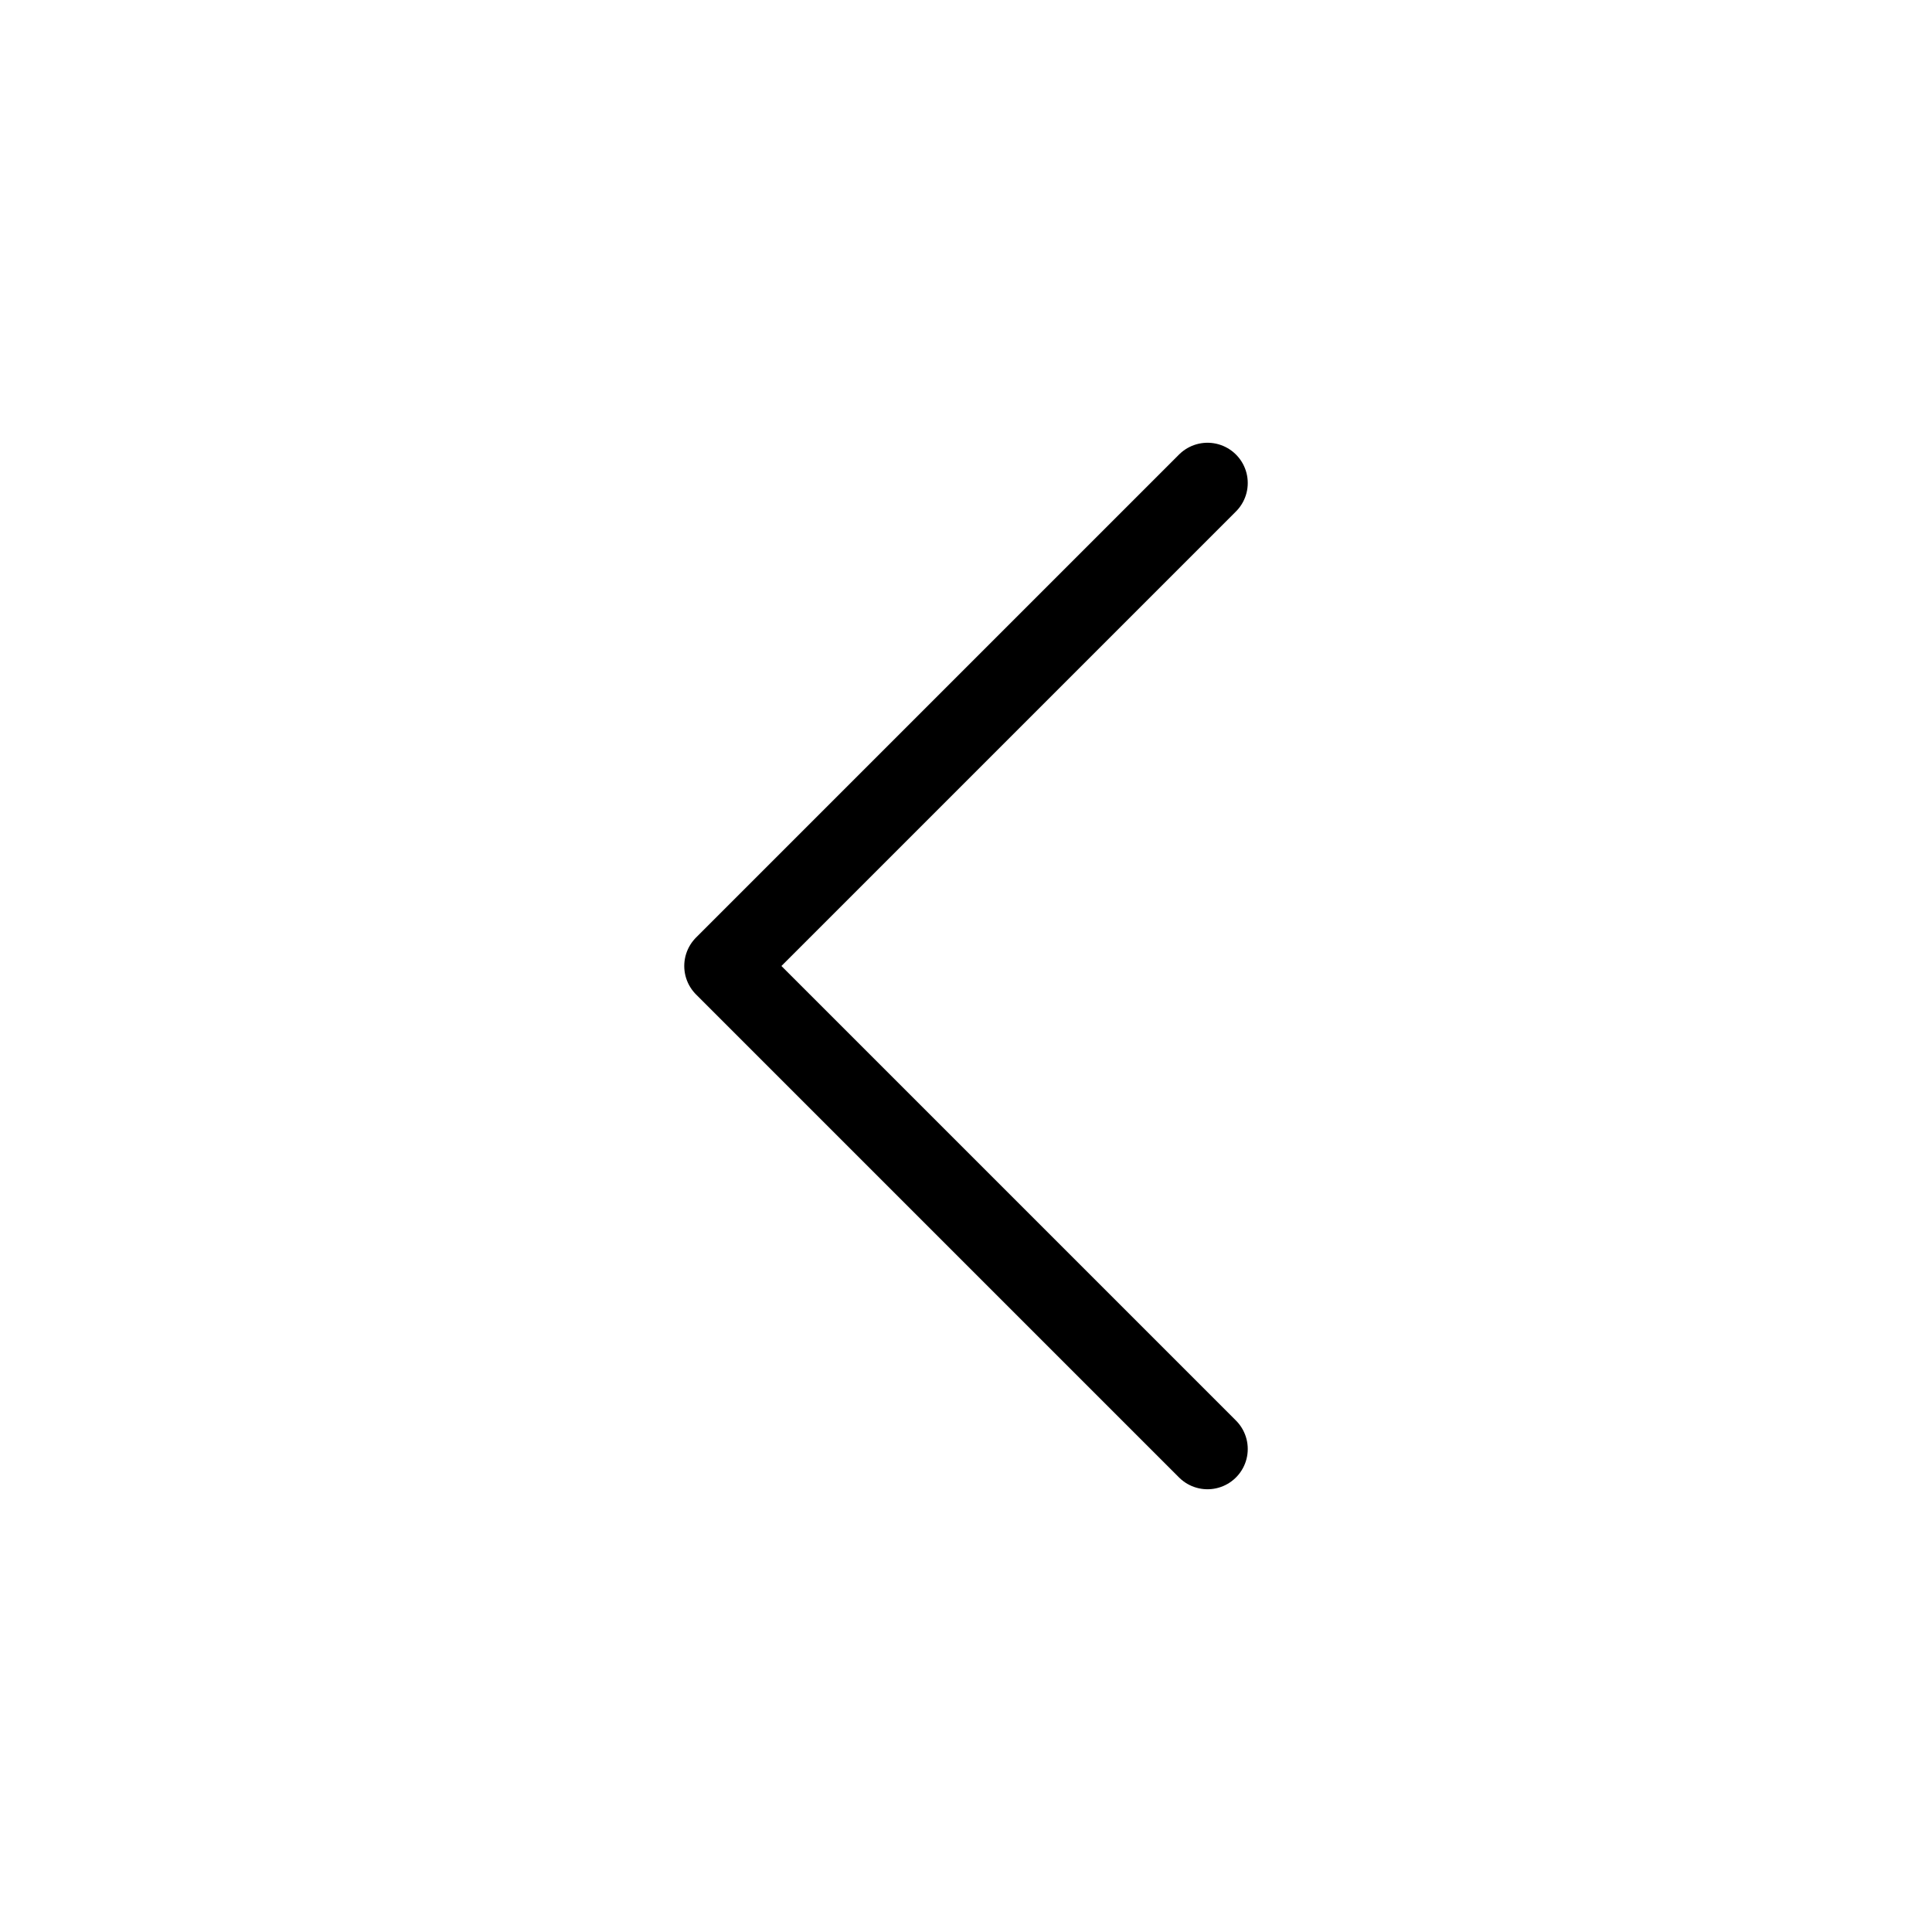
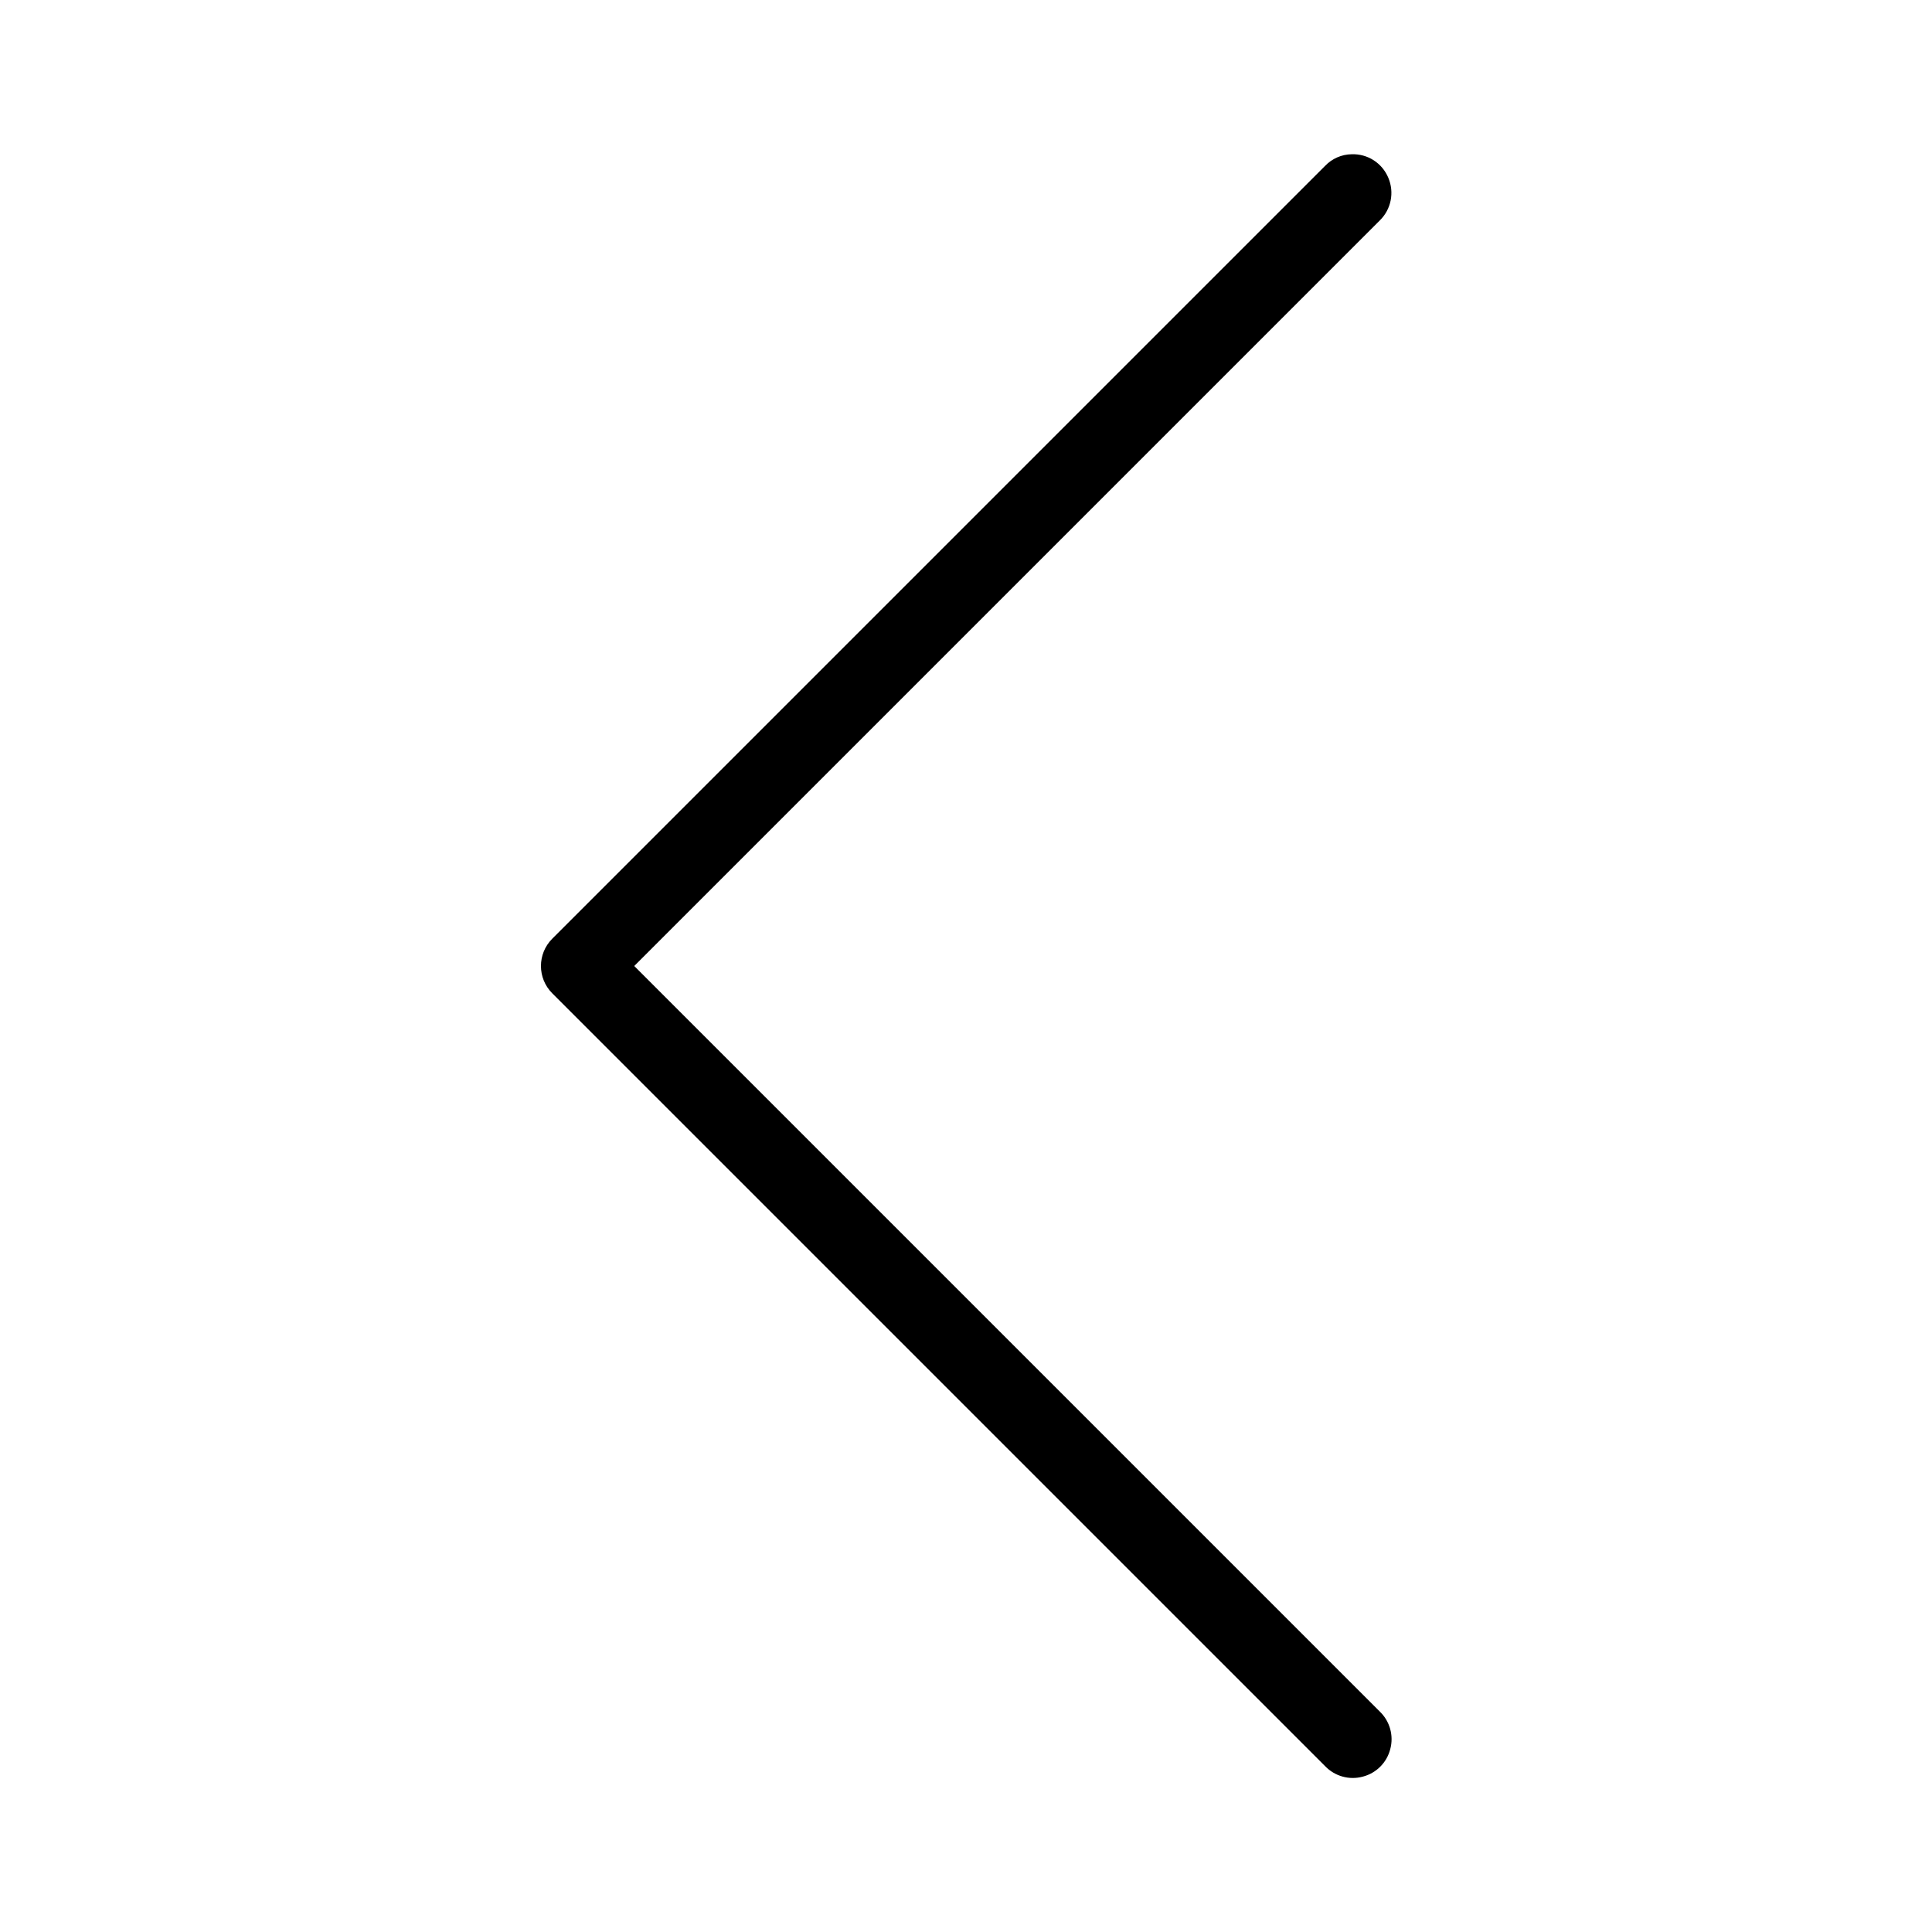
- <svg xmlns="http://www.w3.org/2000/svg" width="24" height="24" viewBox="0 0 24 24" fill="none" stroke="currentColor" stroke-width="1" stroke-linecap="round" stroke-linejoin="round" class="lucide lucide-chevron-left">
-   <path d="m15 18-6-6 6-6" />
+ <svg xmlns="http://www.w3.org/2000/svg" viewBox="0 0 50 50" width="24px" height="24px">
+   <path d="M 34.98 3.992 C 34.719 3.996 34.473 4.105 34.293 4.293 L 14.293 24.293 C 13.902 24.684 13.902 25.316 14.293 25.707 L 34.293 45.707 C 34.543 45.969 34.918 46.074 35.266 45.98 C 35.617 45.891 35.891 45.617 35.98 45.266 C 36.074 44.918 35.969 44.543 35.707 44.293 L 16.414 25 L 35.707 5.707 C 36.004 5.418 36.09 4.98 35.93 4.602 C 35.77 4.219 35.395 3.977 34.98 3.992 Z" fill="currentColor" />
</svg>
